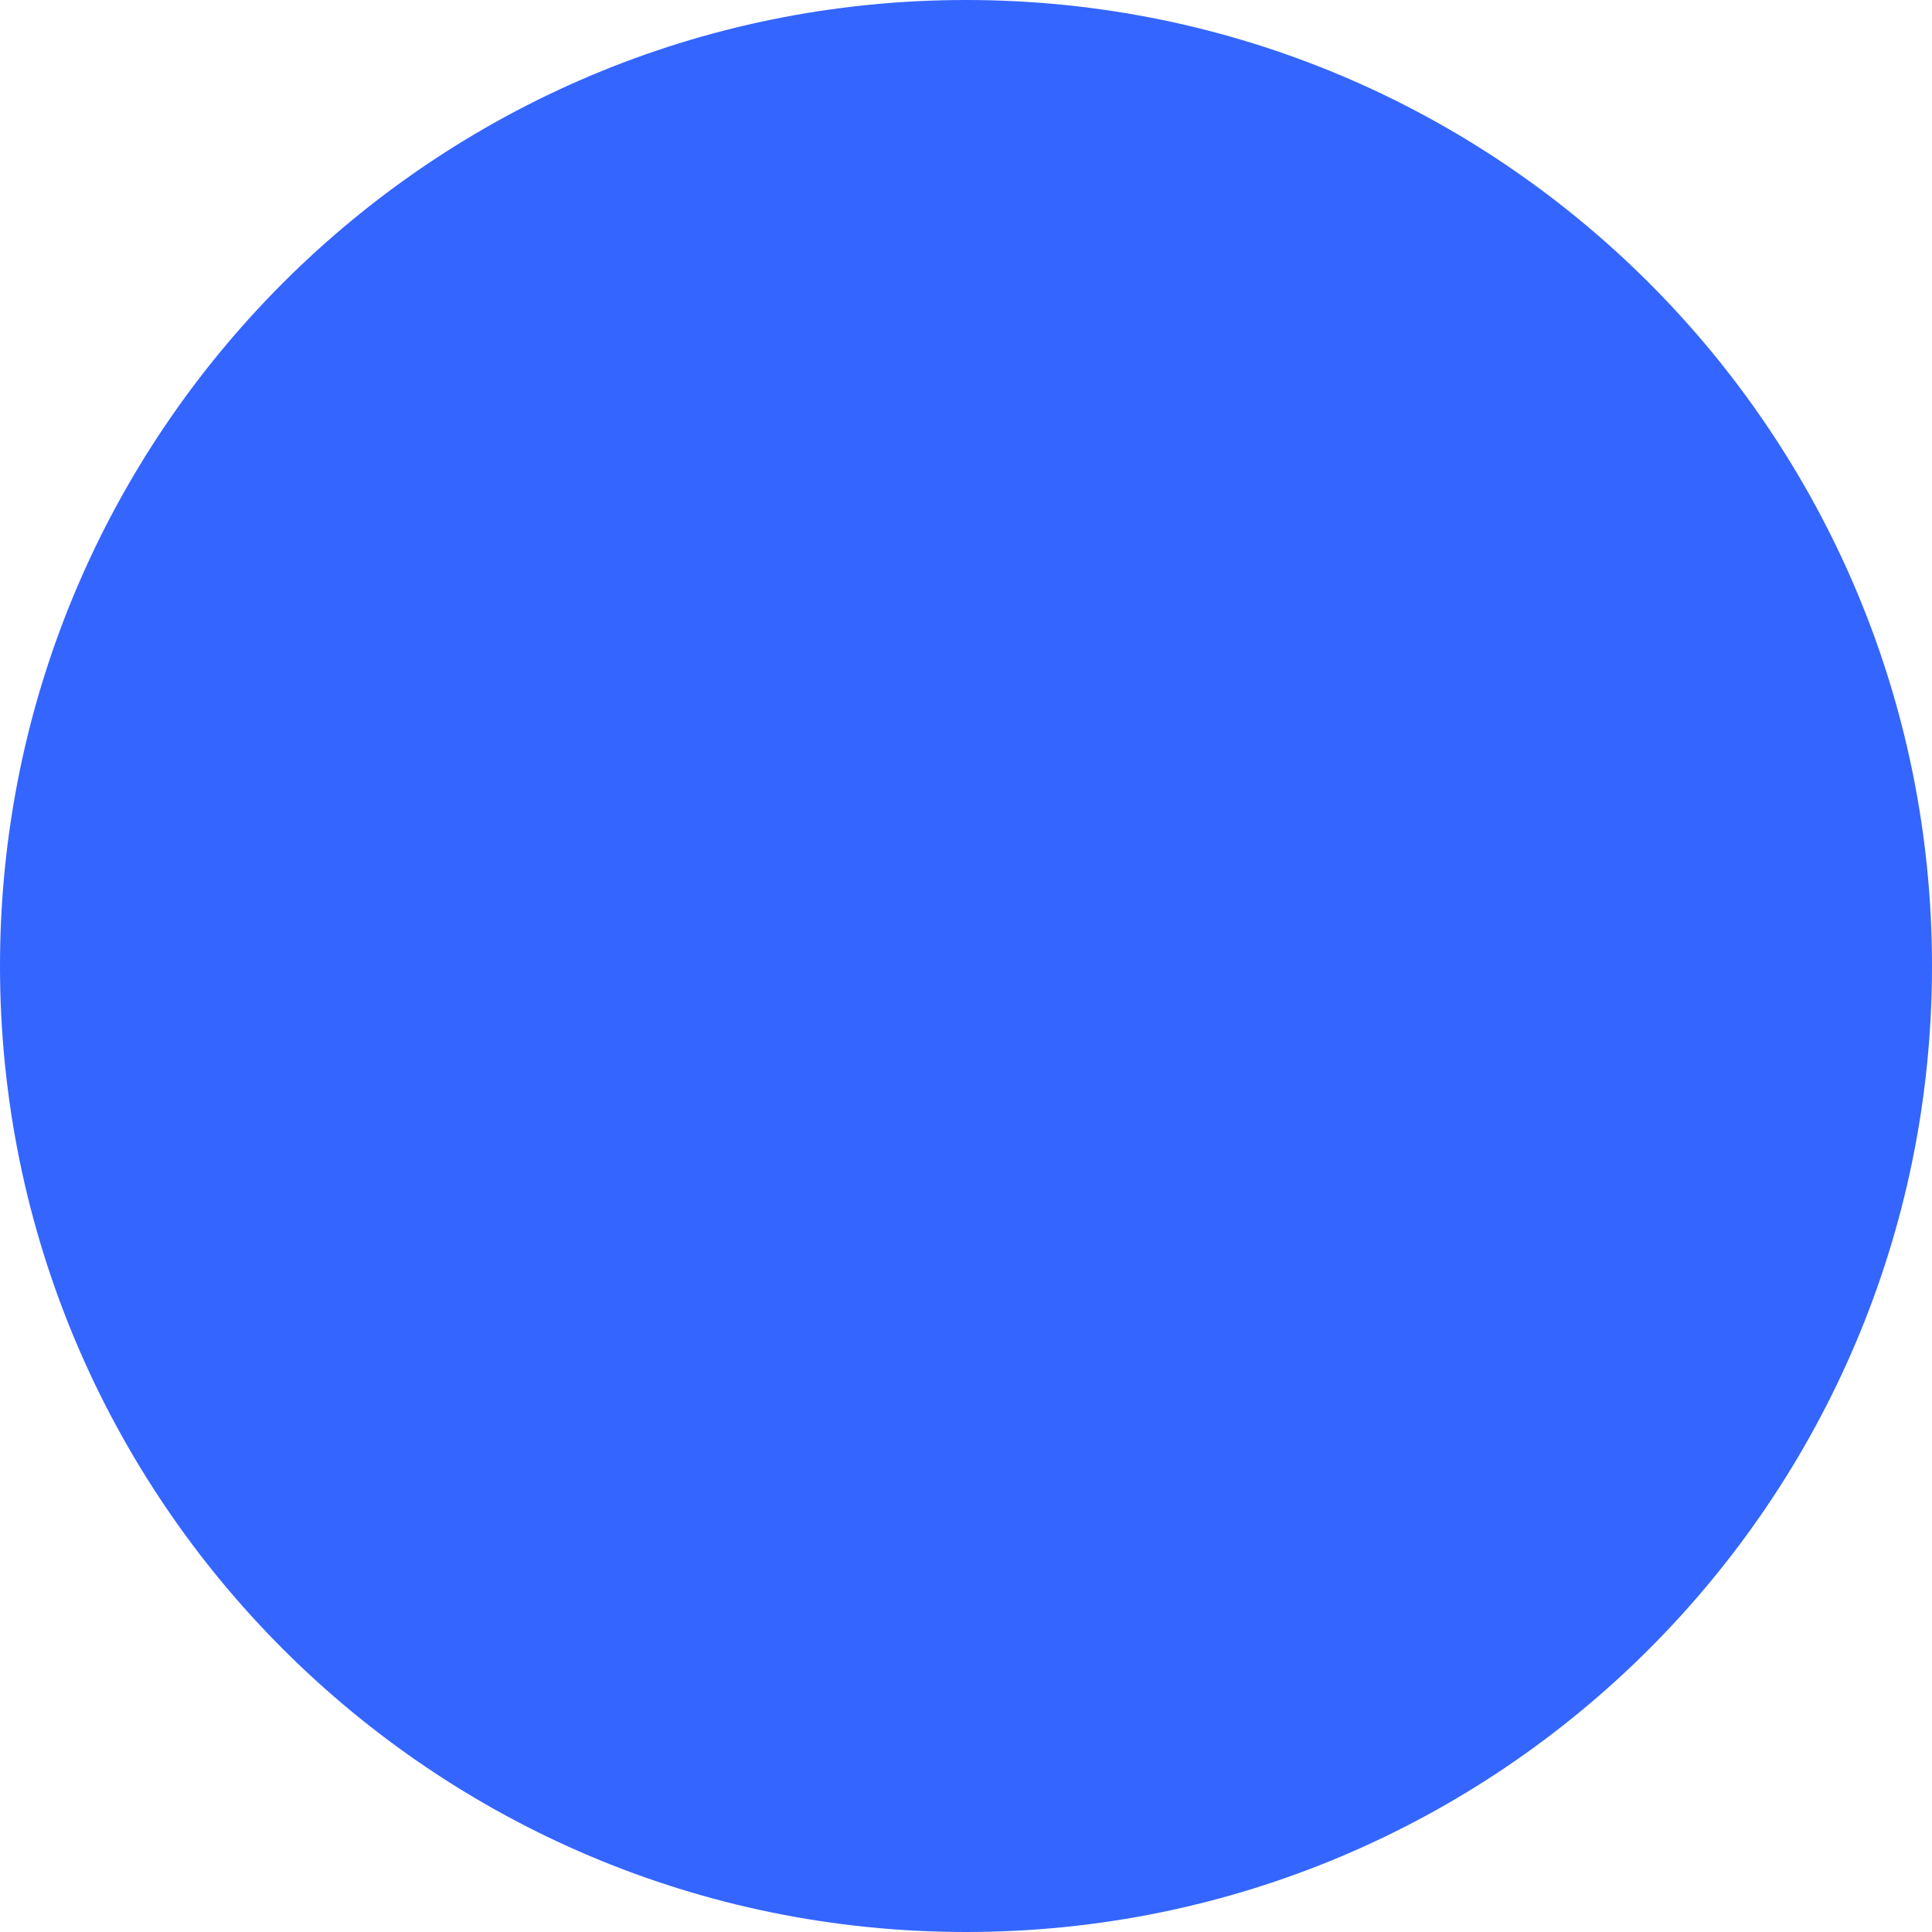
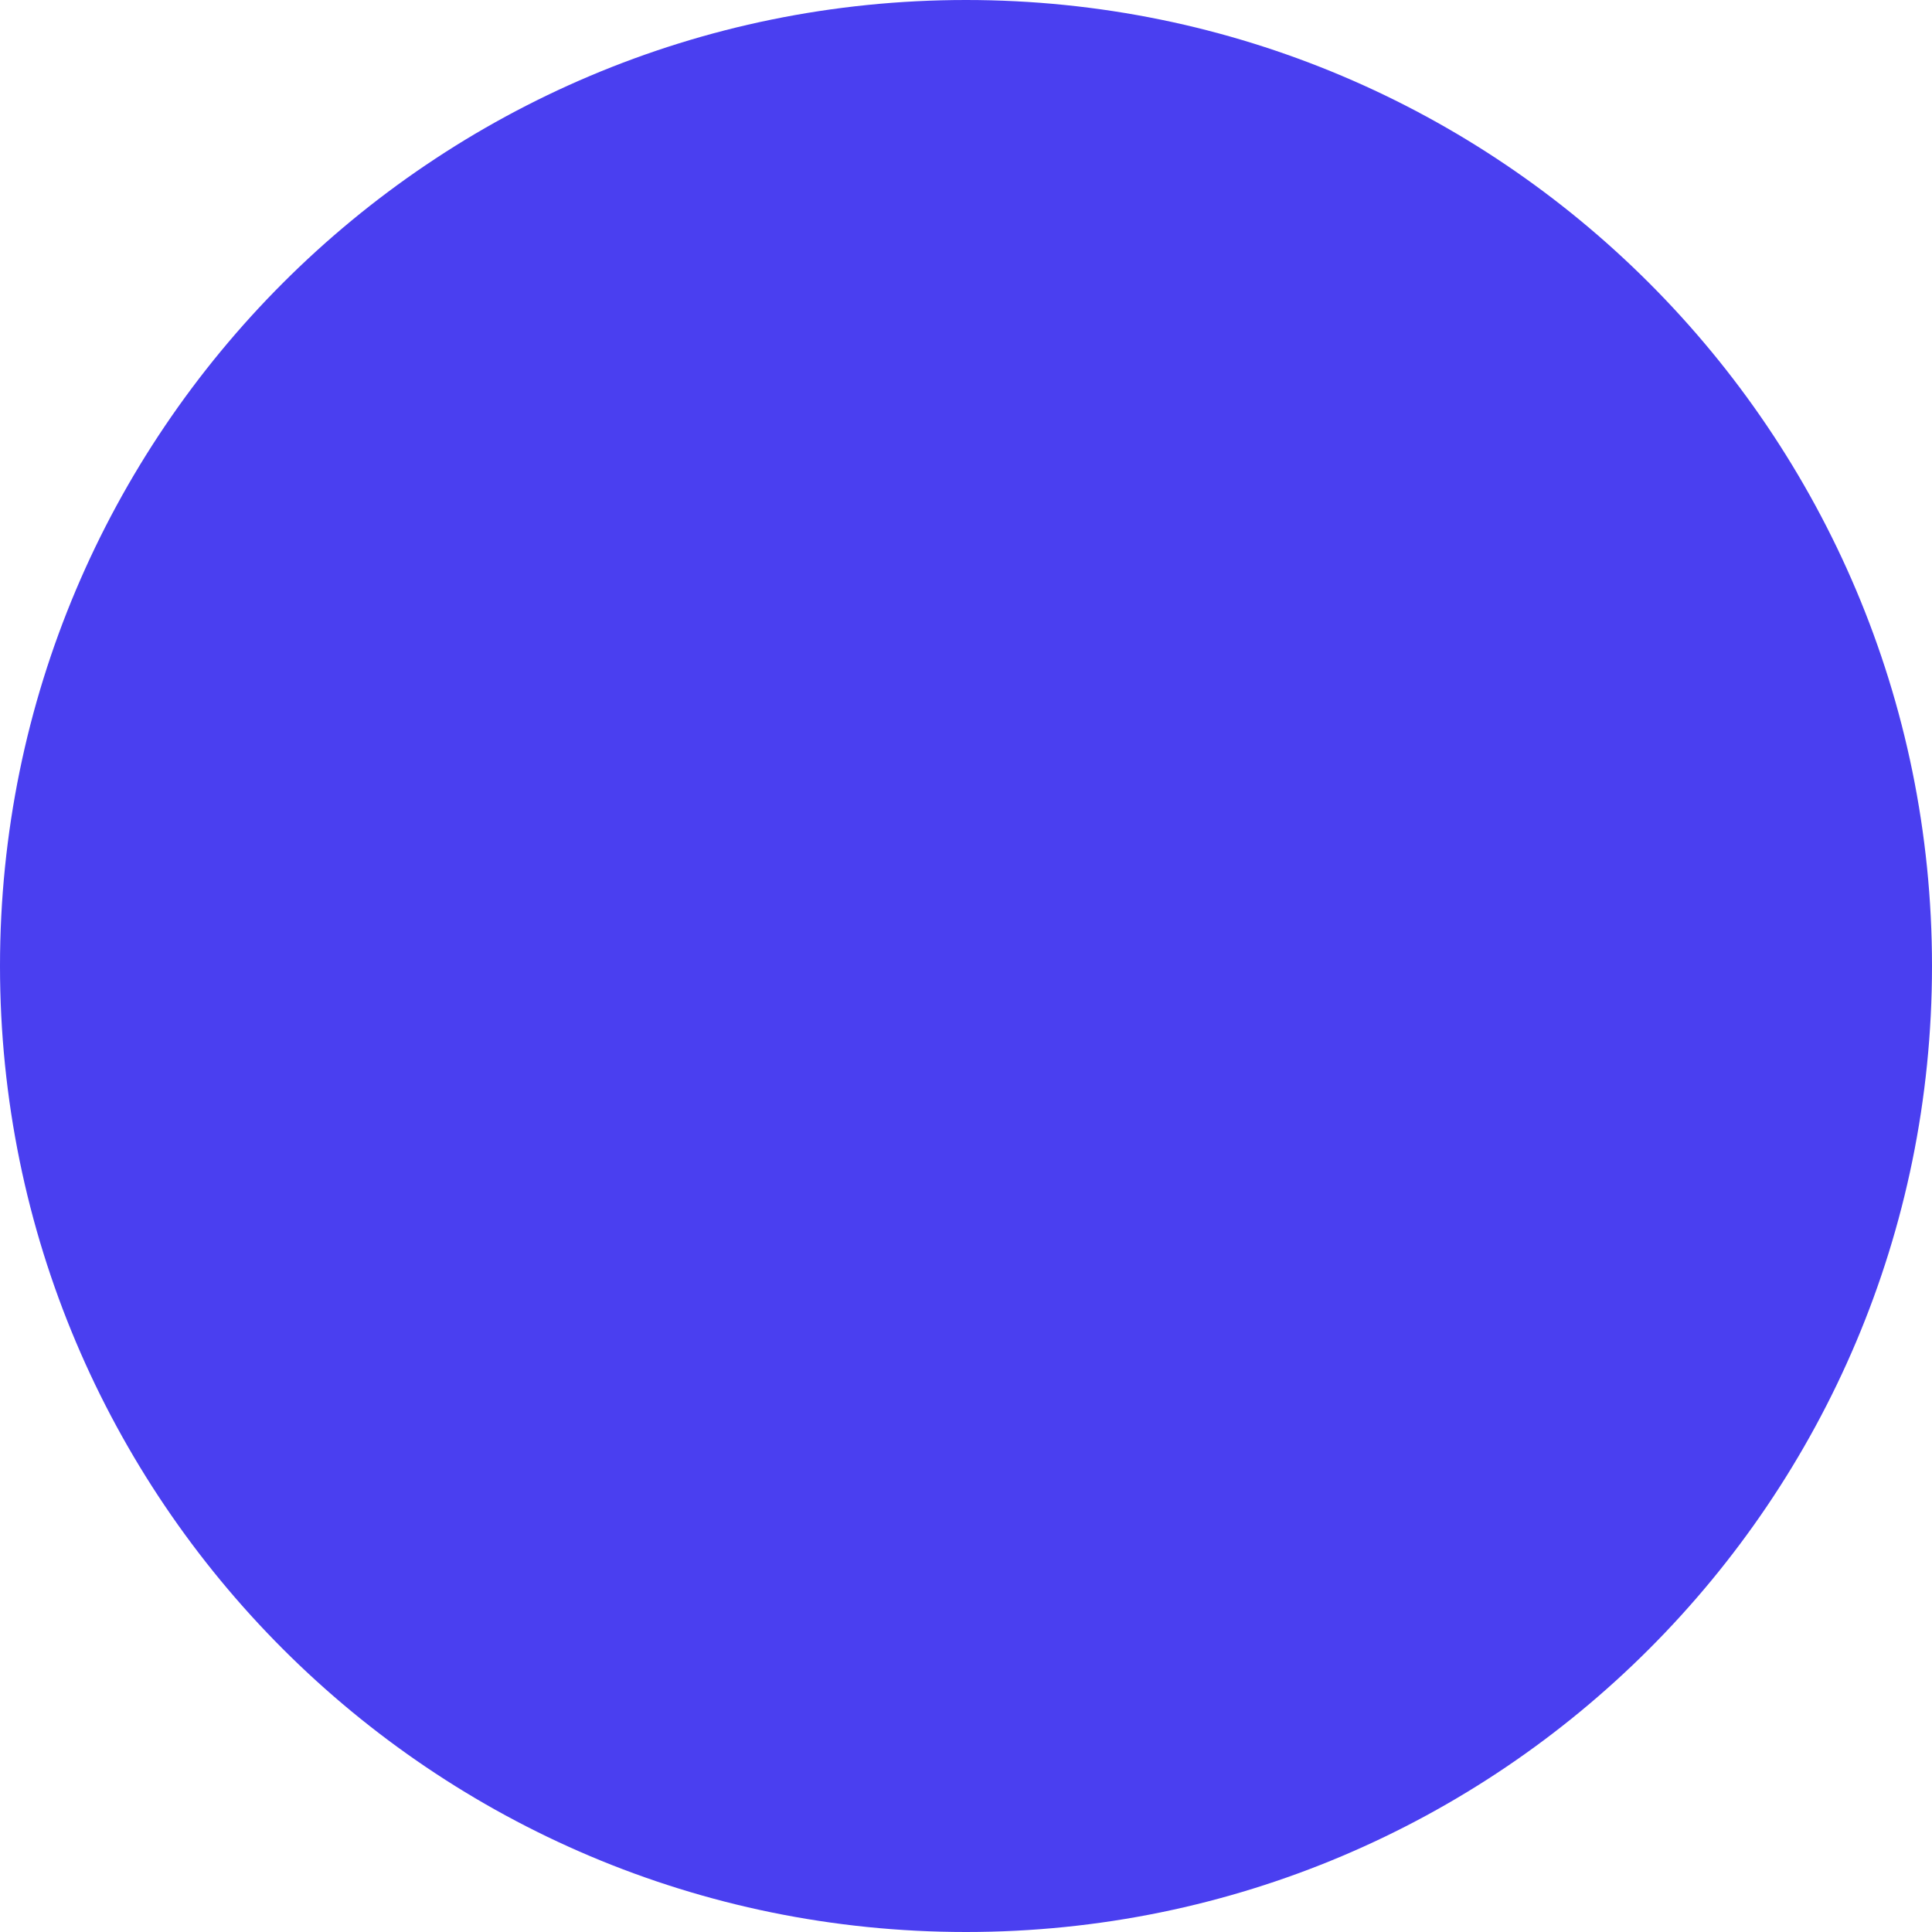
<svg xmlns="http://www.w3.org/2000/svg" preserveAspectRatio="none" overflow="visible" style="display: block;" width="8" height="8" viewBox="0 0 8 8" fill="none">
-   <circle id="Port" cx="4" cy="4" r="4" fill="#3465FF" />
+   <circle id="Port" cx="4" cy="4" r="4" fill="#4A3FF0" />
</svg>
